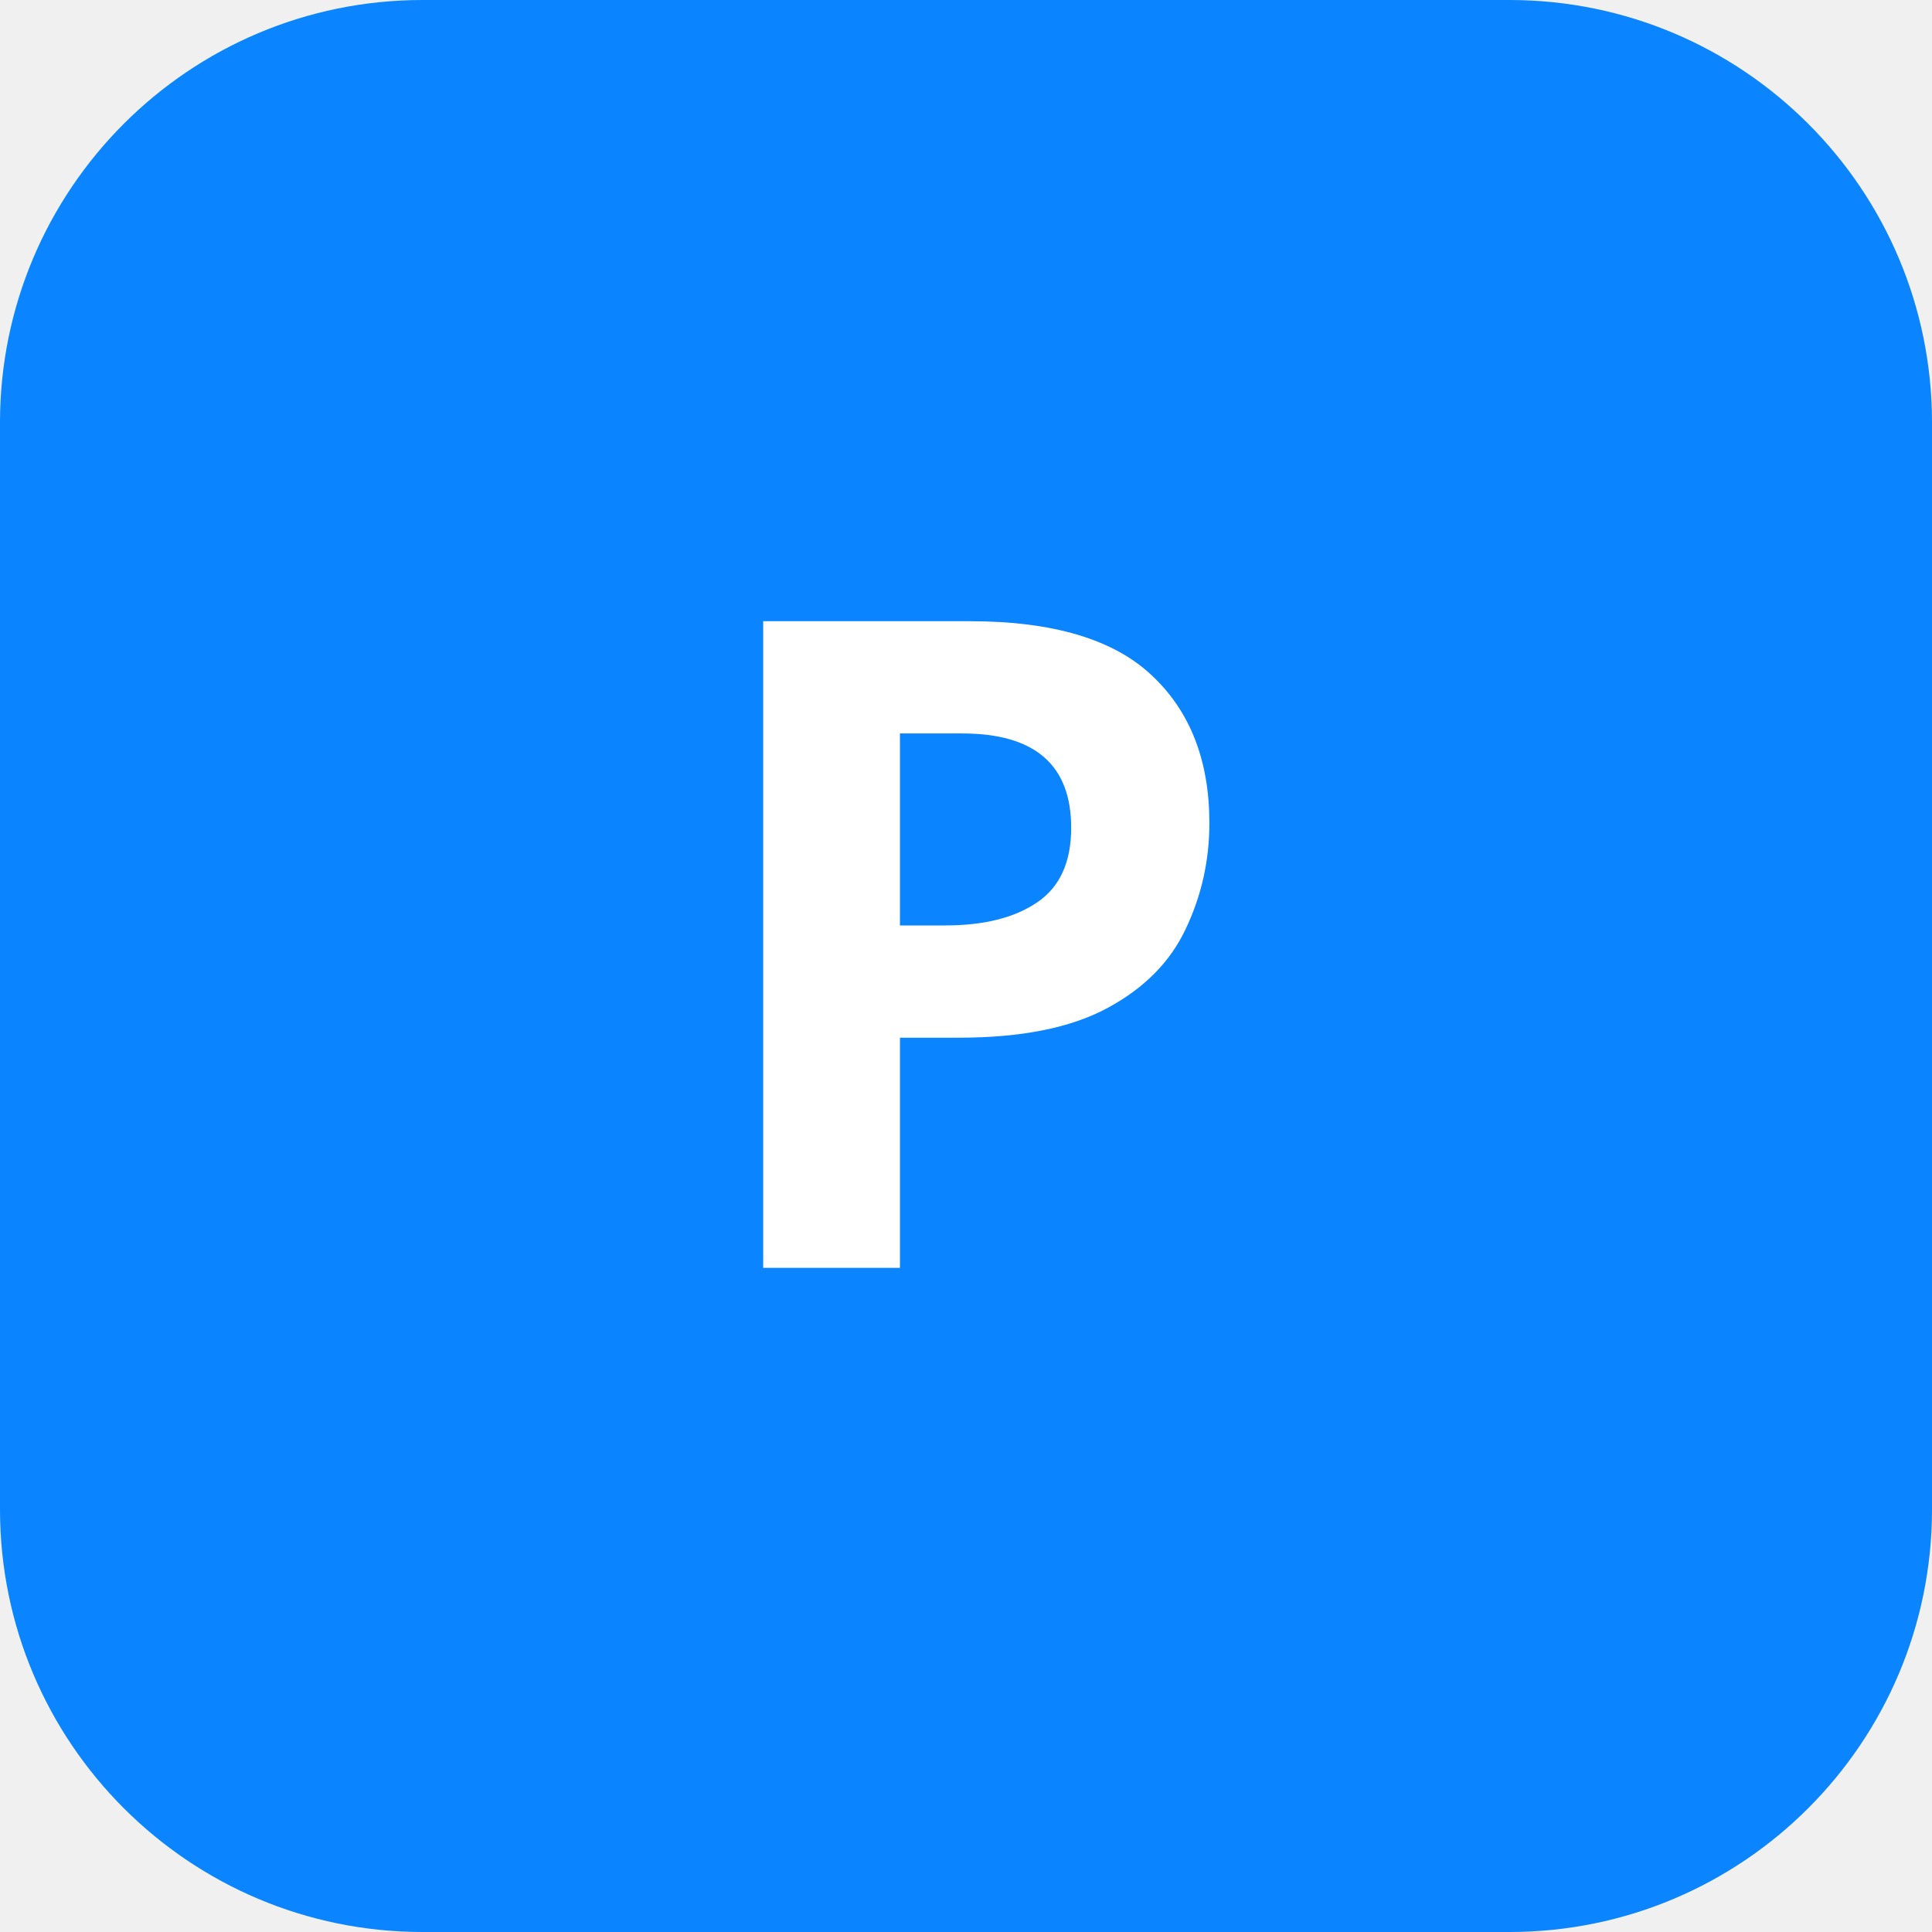
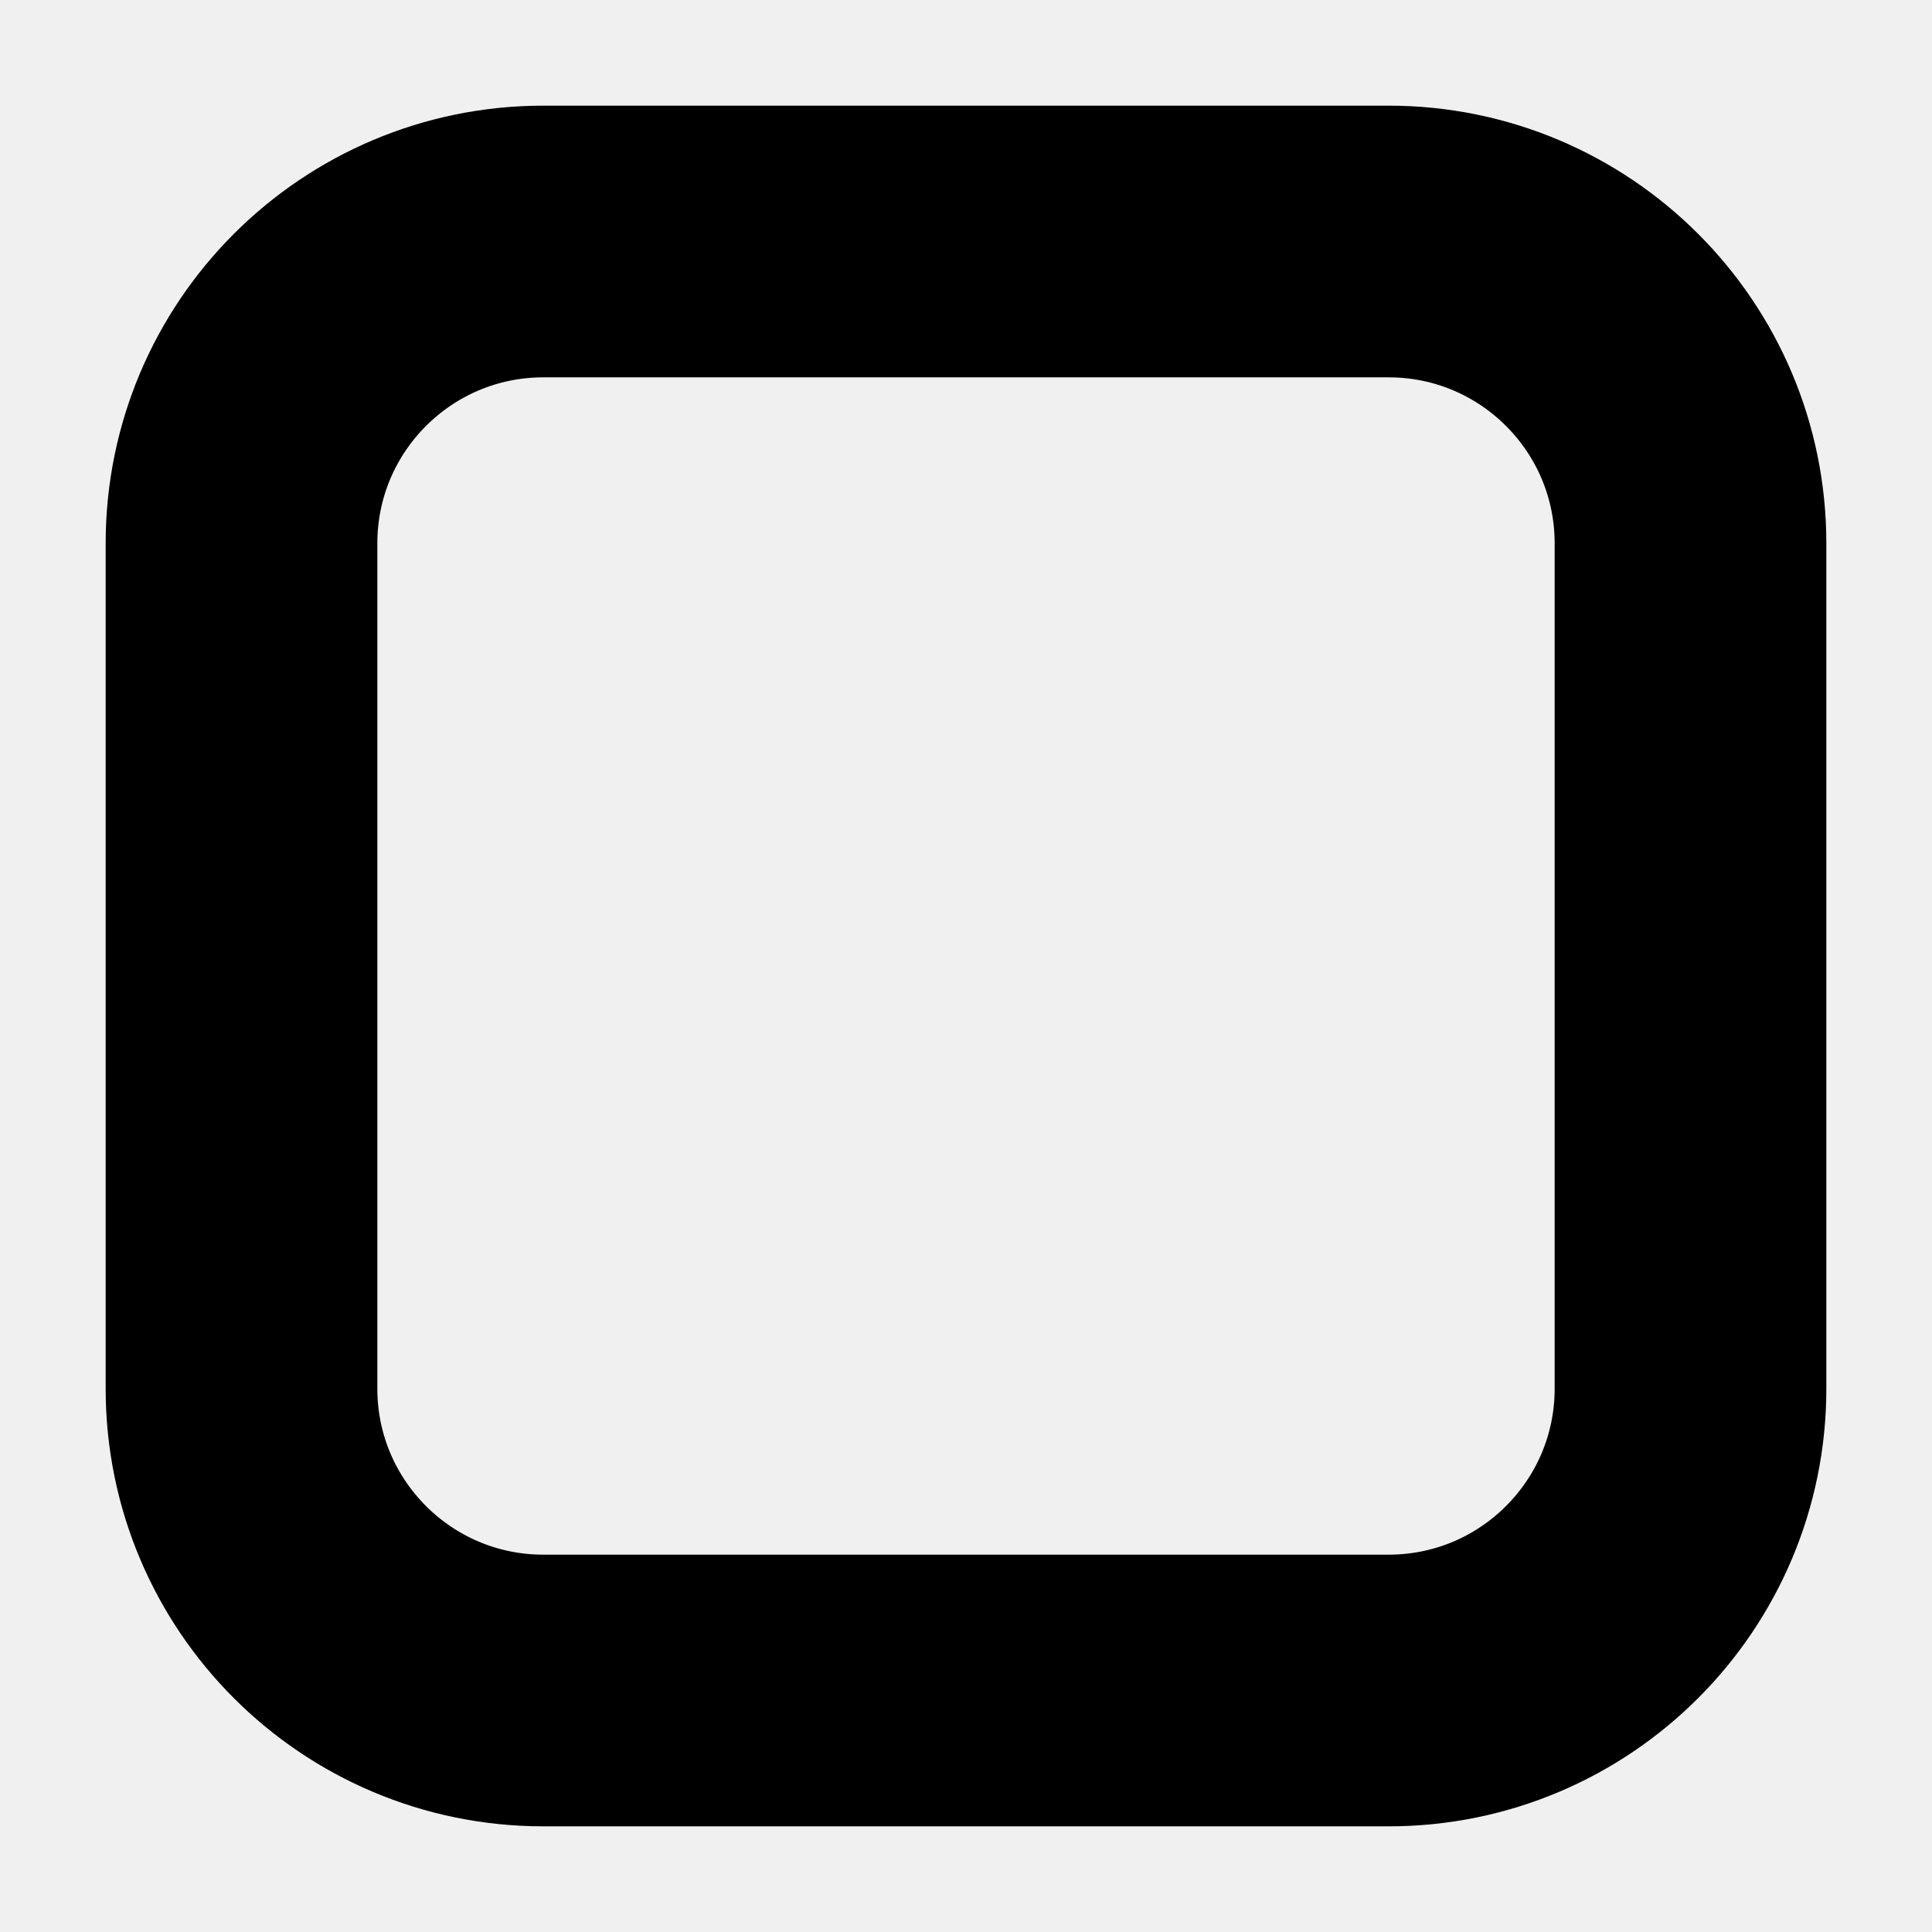
- <svg xmlns="http://www.w3.org/2000/svg" viewBox="0 0 64 64">
-   <rect width="64" height="64" rx="14" fill="#0a84ff" />
-   <text x="32" y="42" font-family="system-ui, sans-serif" font-size="30" font-weight="600" fill="#fff" text-anchor="middle">P</text>
+ <svg xmlns="http://www.w3.org/2000/svg" viewBox="0 0 64 64" shape-rendering="geometricPrecision">
+   <style>
+     .mark{
+       fill:none;
+       stroke:#000000;
+       stroke-width:9;
+       stroke-linejoin:round;
+     }
+     @media (prefers-color-scheme: dark){
+       .mark{stroke:#ffffff}
+     }
+   </style>
+   <rect class="mark" x="8" y="8" width="48" height="48" rx="10" />
</svg>
